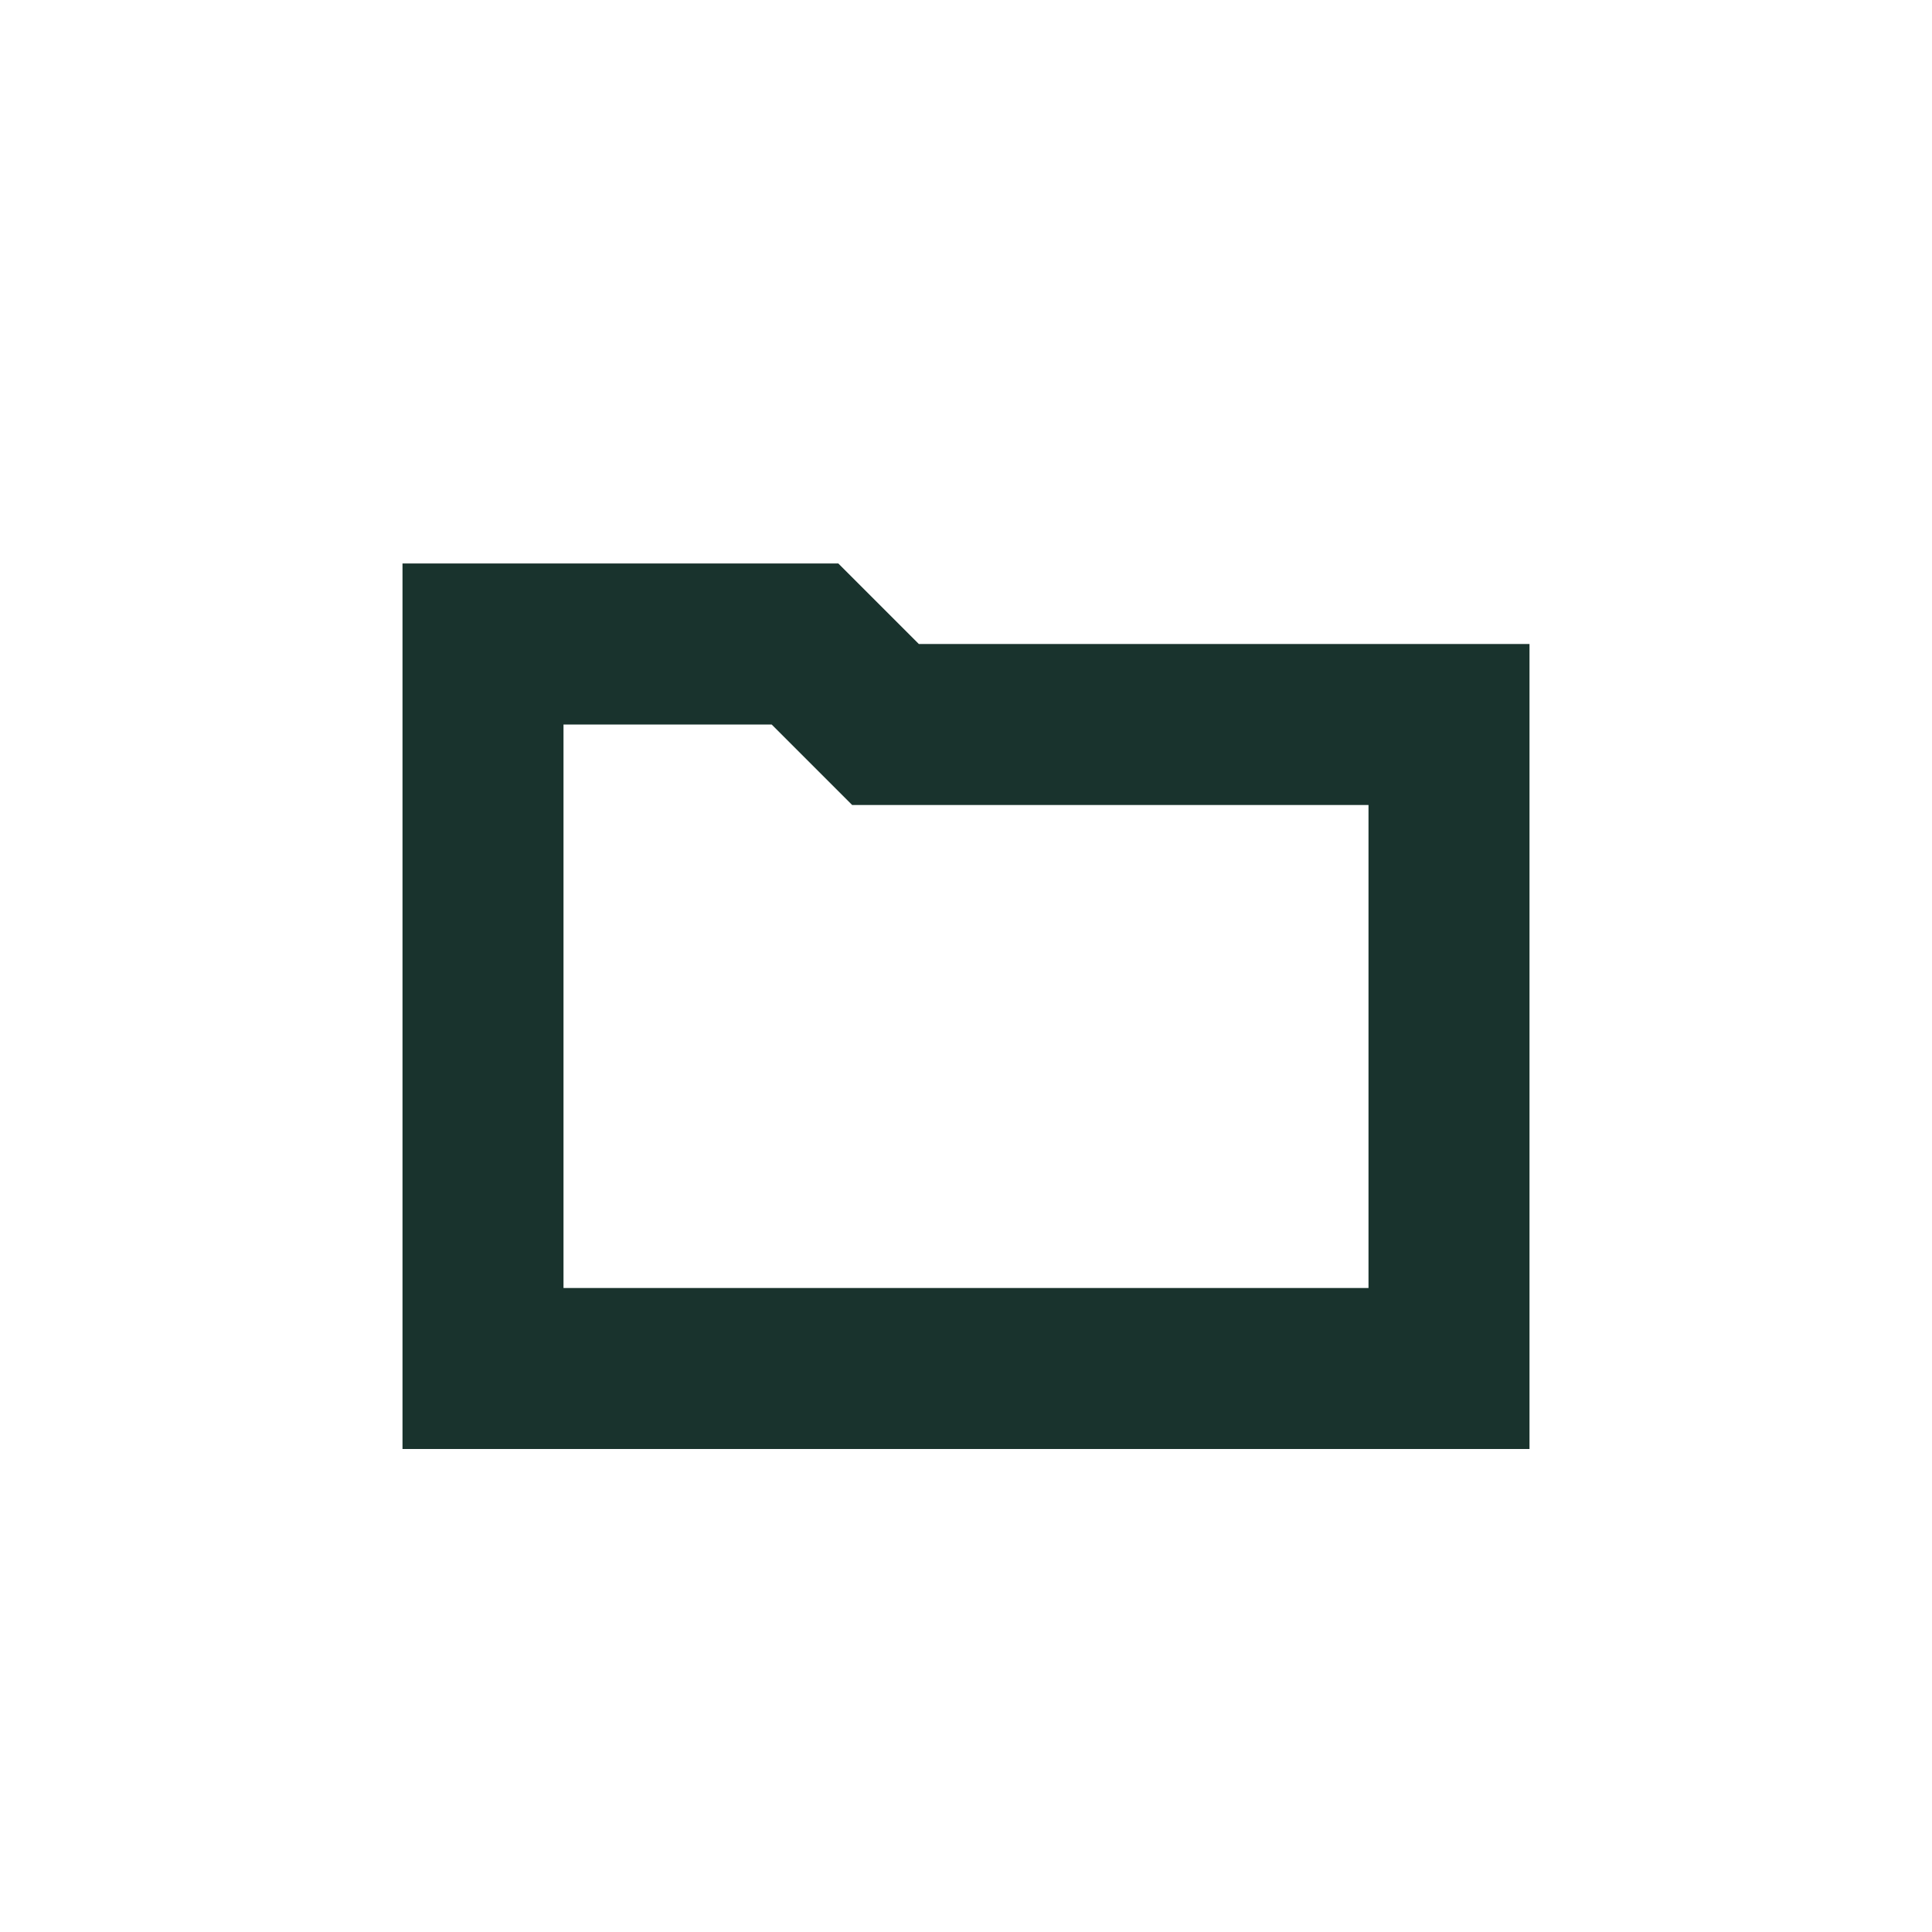
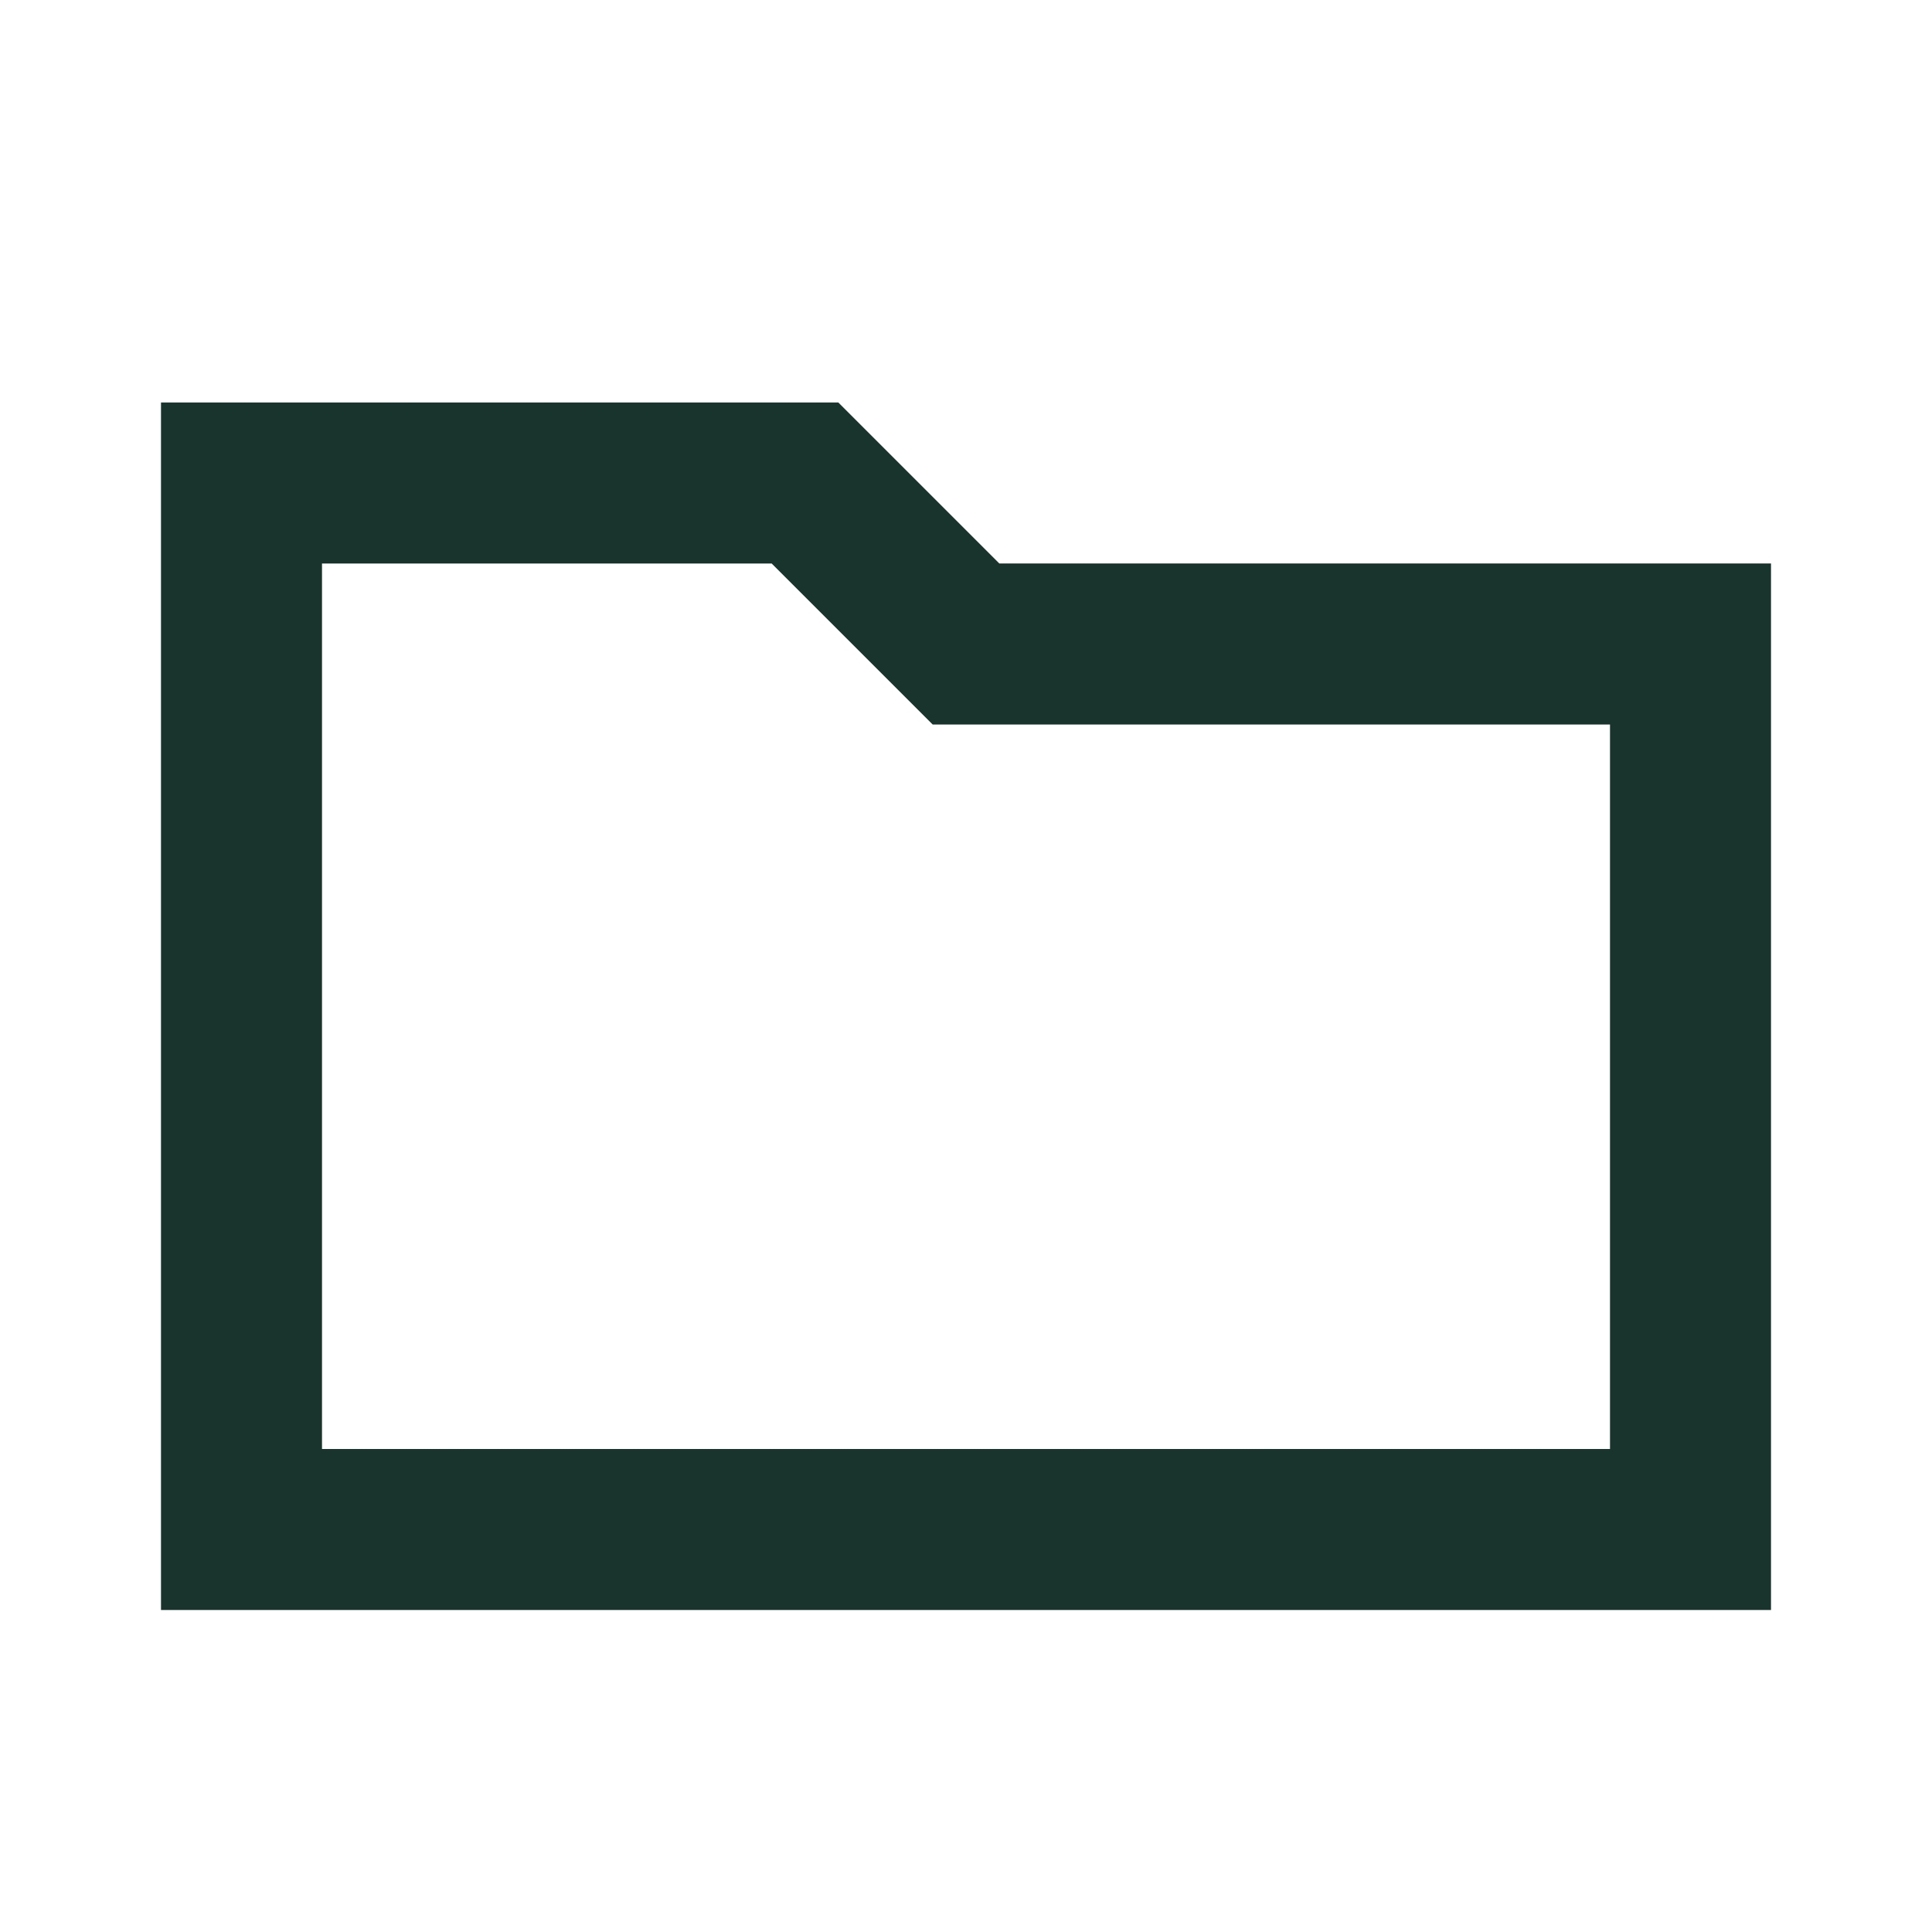
<svg xmlns="http://www.w3.org/2000/svg" width="24" height="24" viewBox="0 0 24 24">
  <clipPath id="box">
-     <rect x="4" y="4" width="16" height="16" />
+     <rect x="2" y="2" width="20" height="20" />
  </clipPath>
  <g clip-path="url(#box)">
-     <path transform="translate(4 4) scale(1)" d="M2 4H6L7 5H14V13H2Z" fill="none" stroke="#19332d" stroke-width="2" vector-effect="non-scaling-stroke" />
+     <path transform="translate(2 2) scale(1)" d="M1 4H8L10 6H19V17H1Z" fill="none" stroke="#19332d" stroke-width="2" vector-effect="non-scaling-stroke" />
  </g>
</svg>
